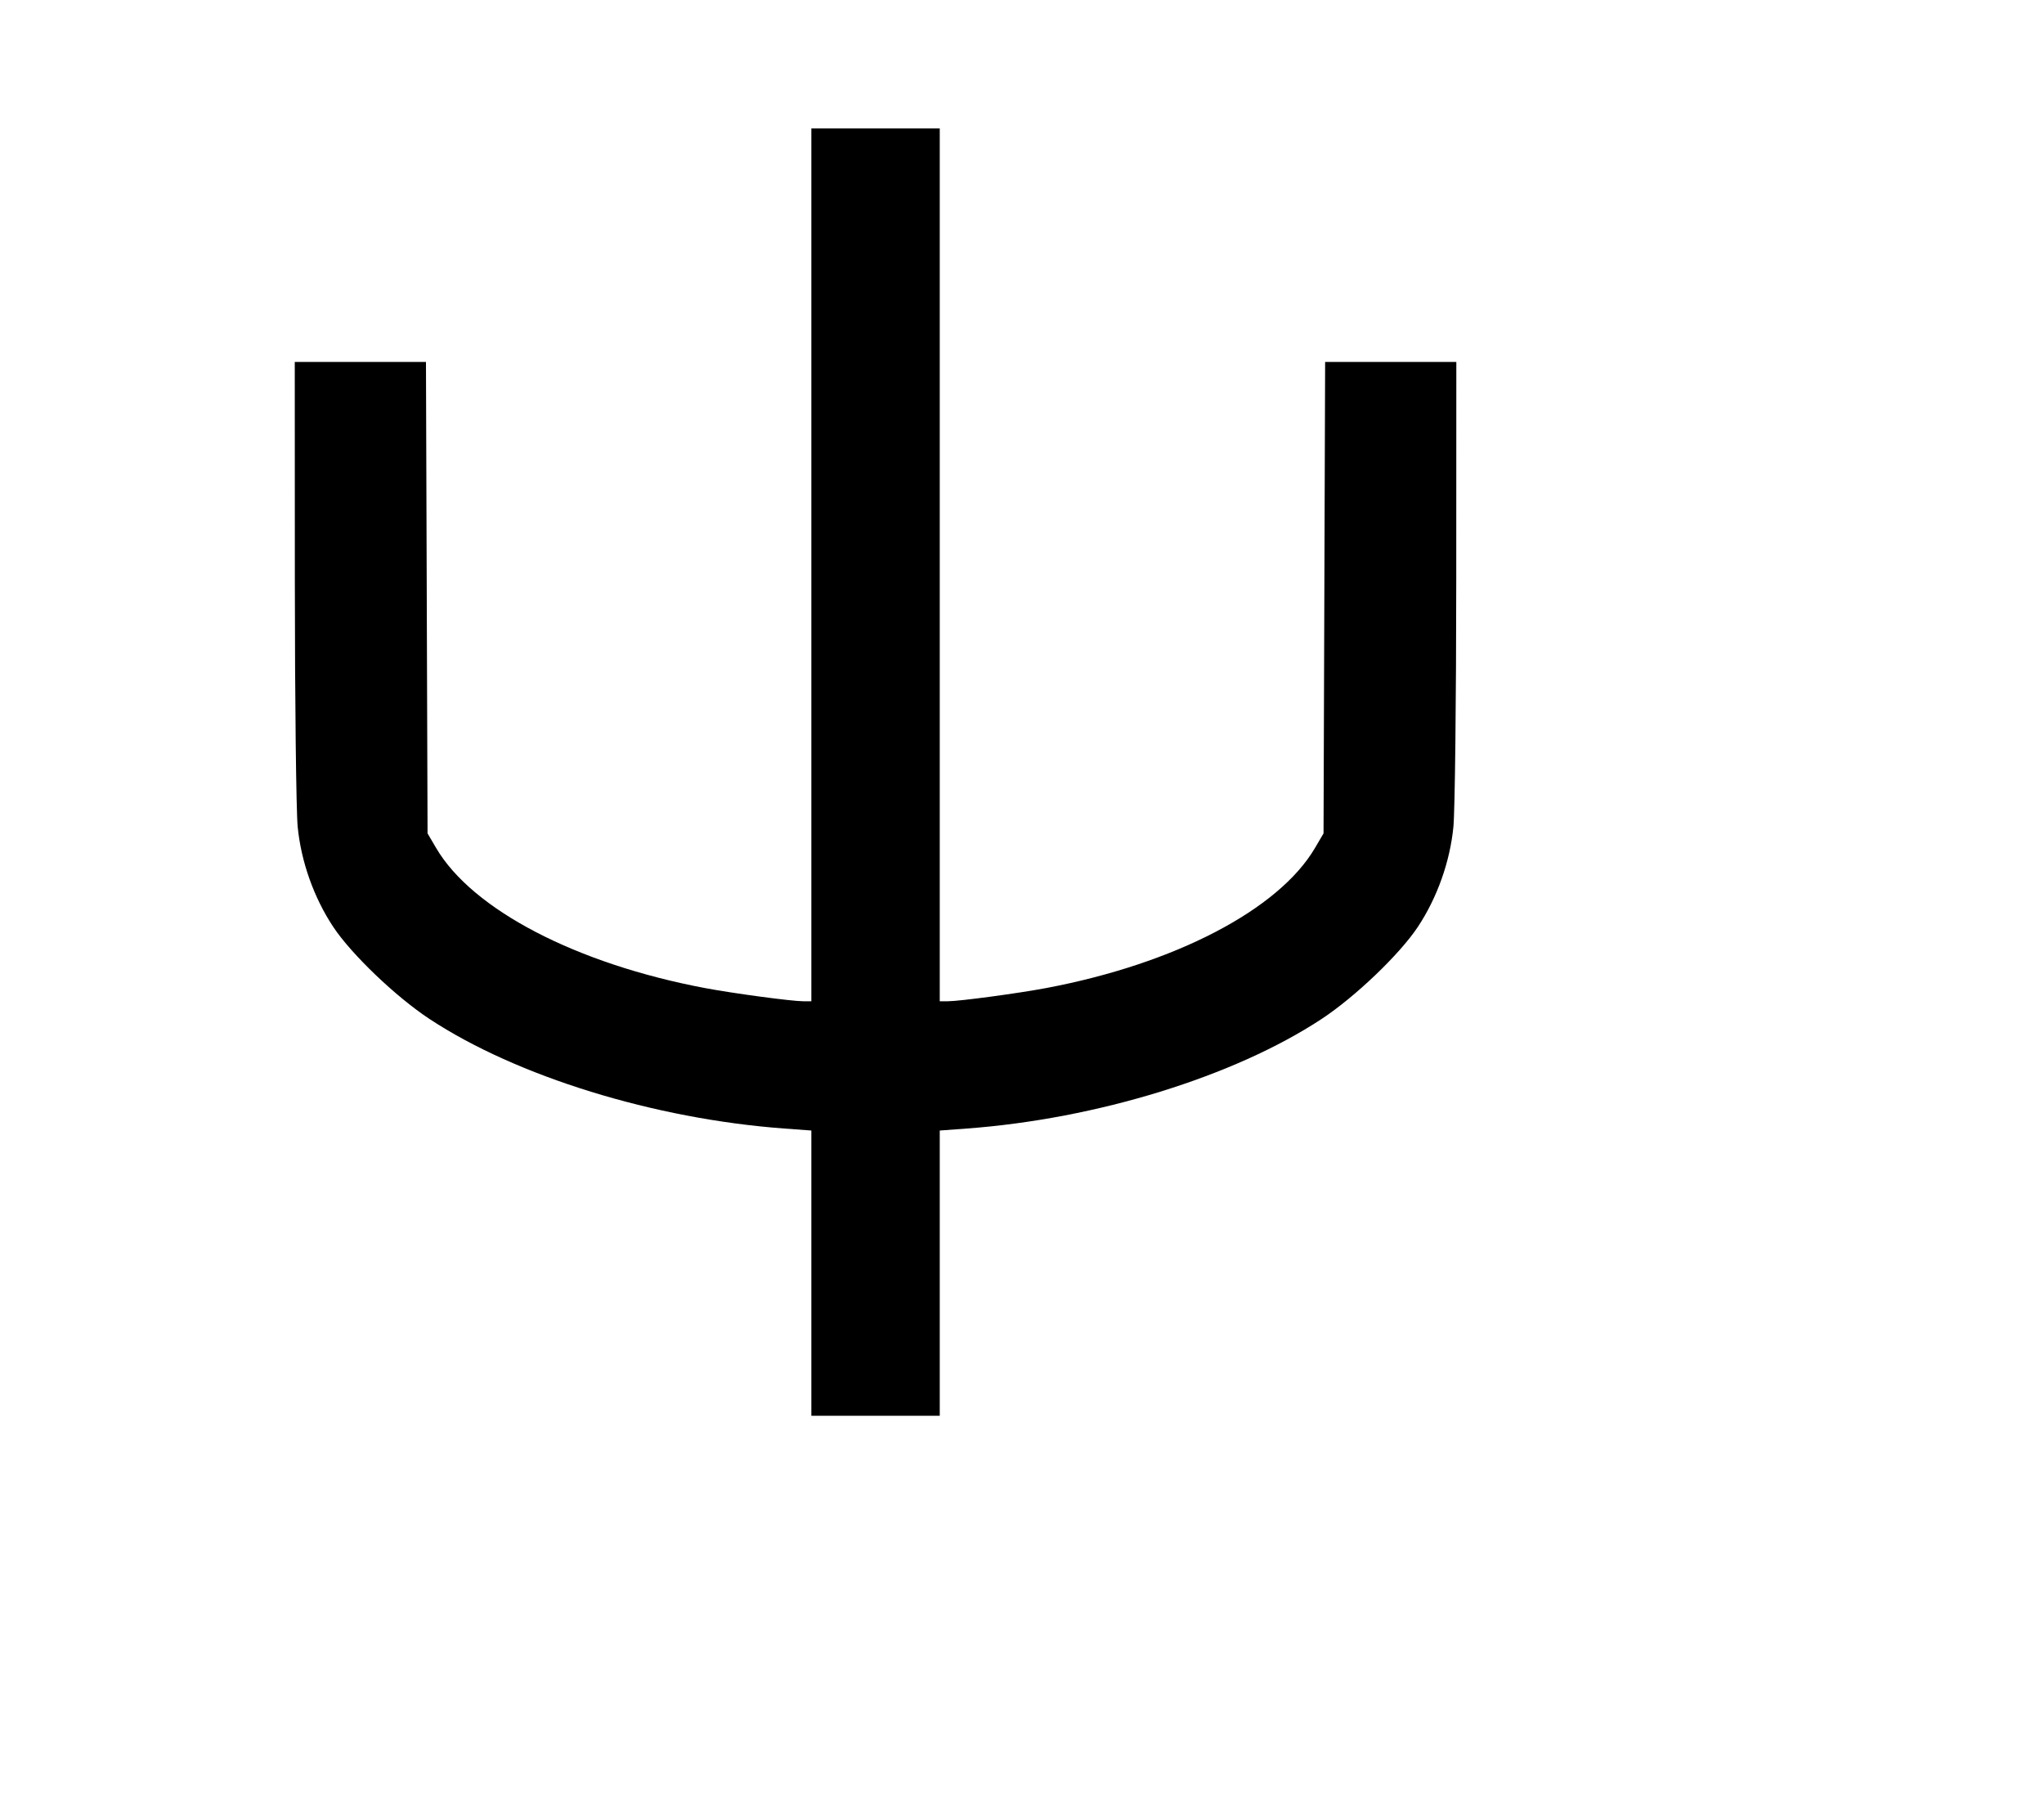
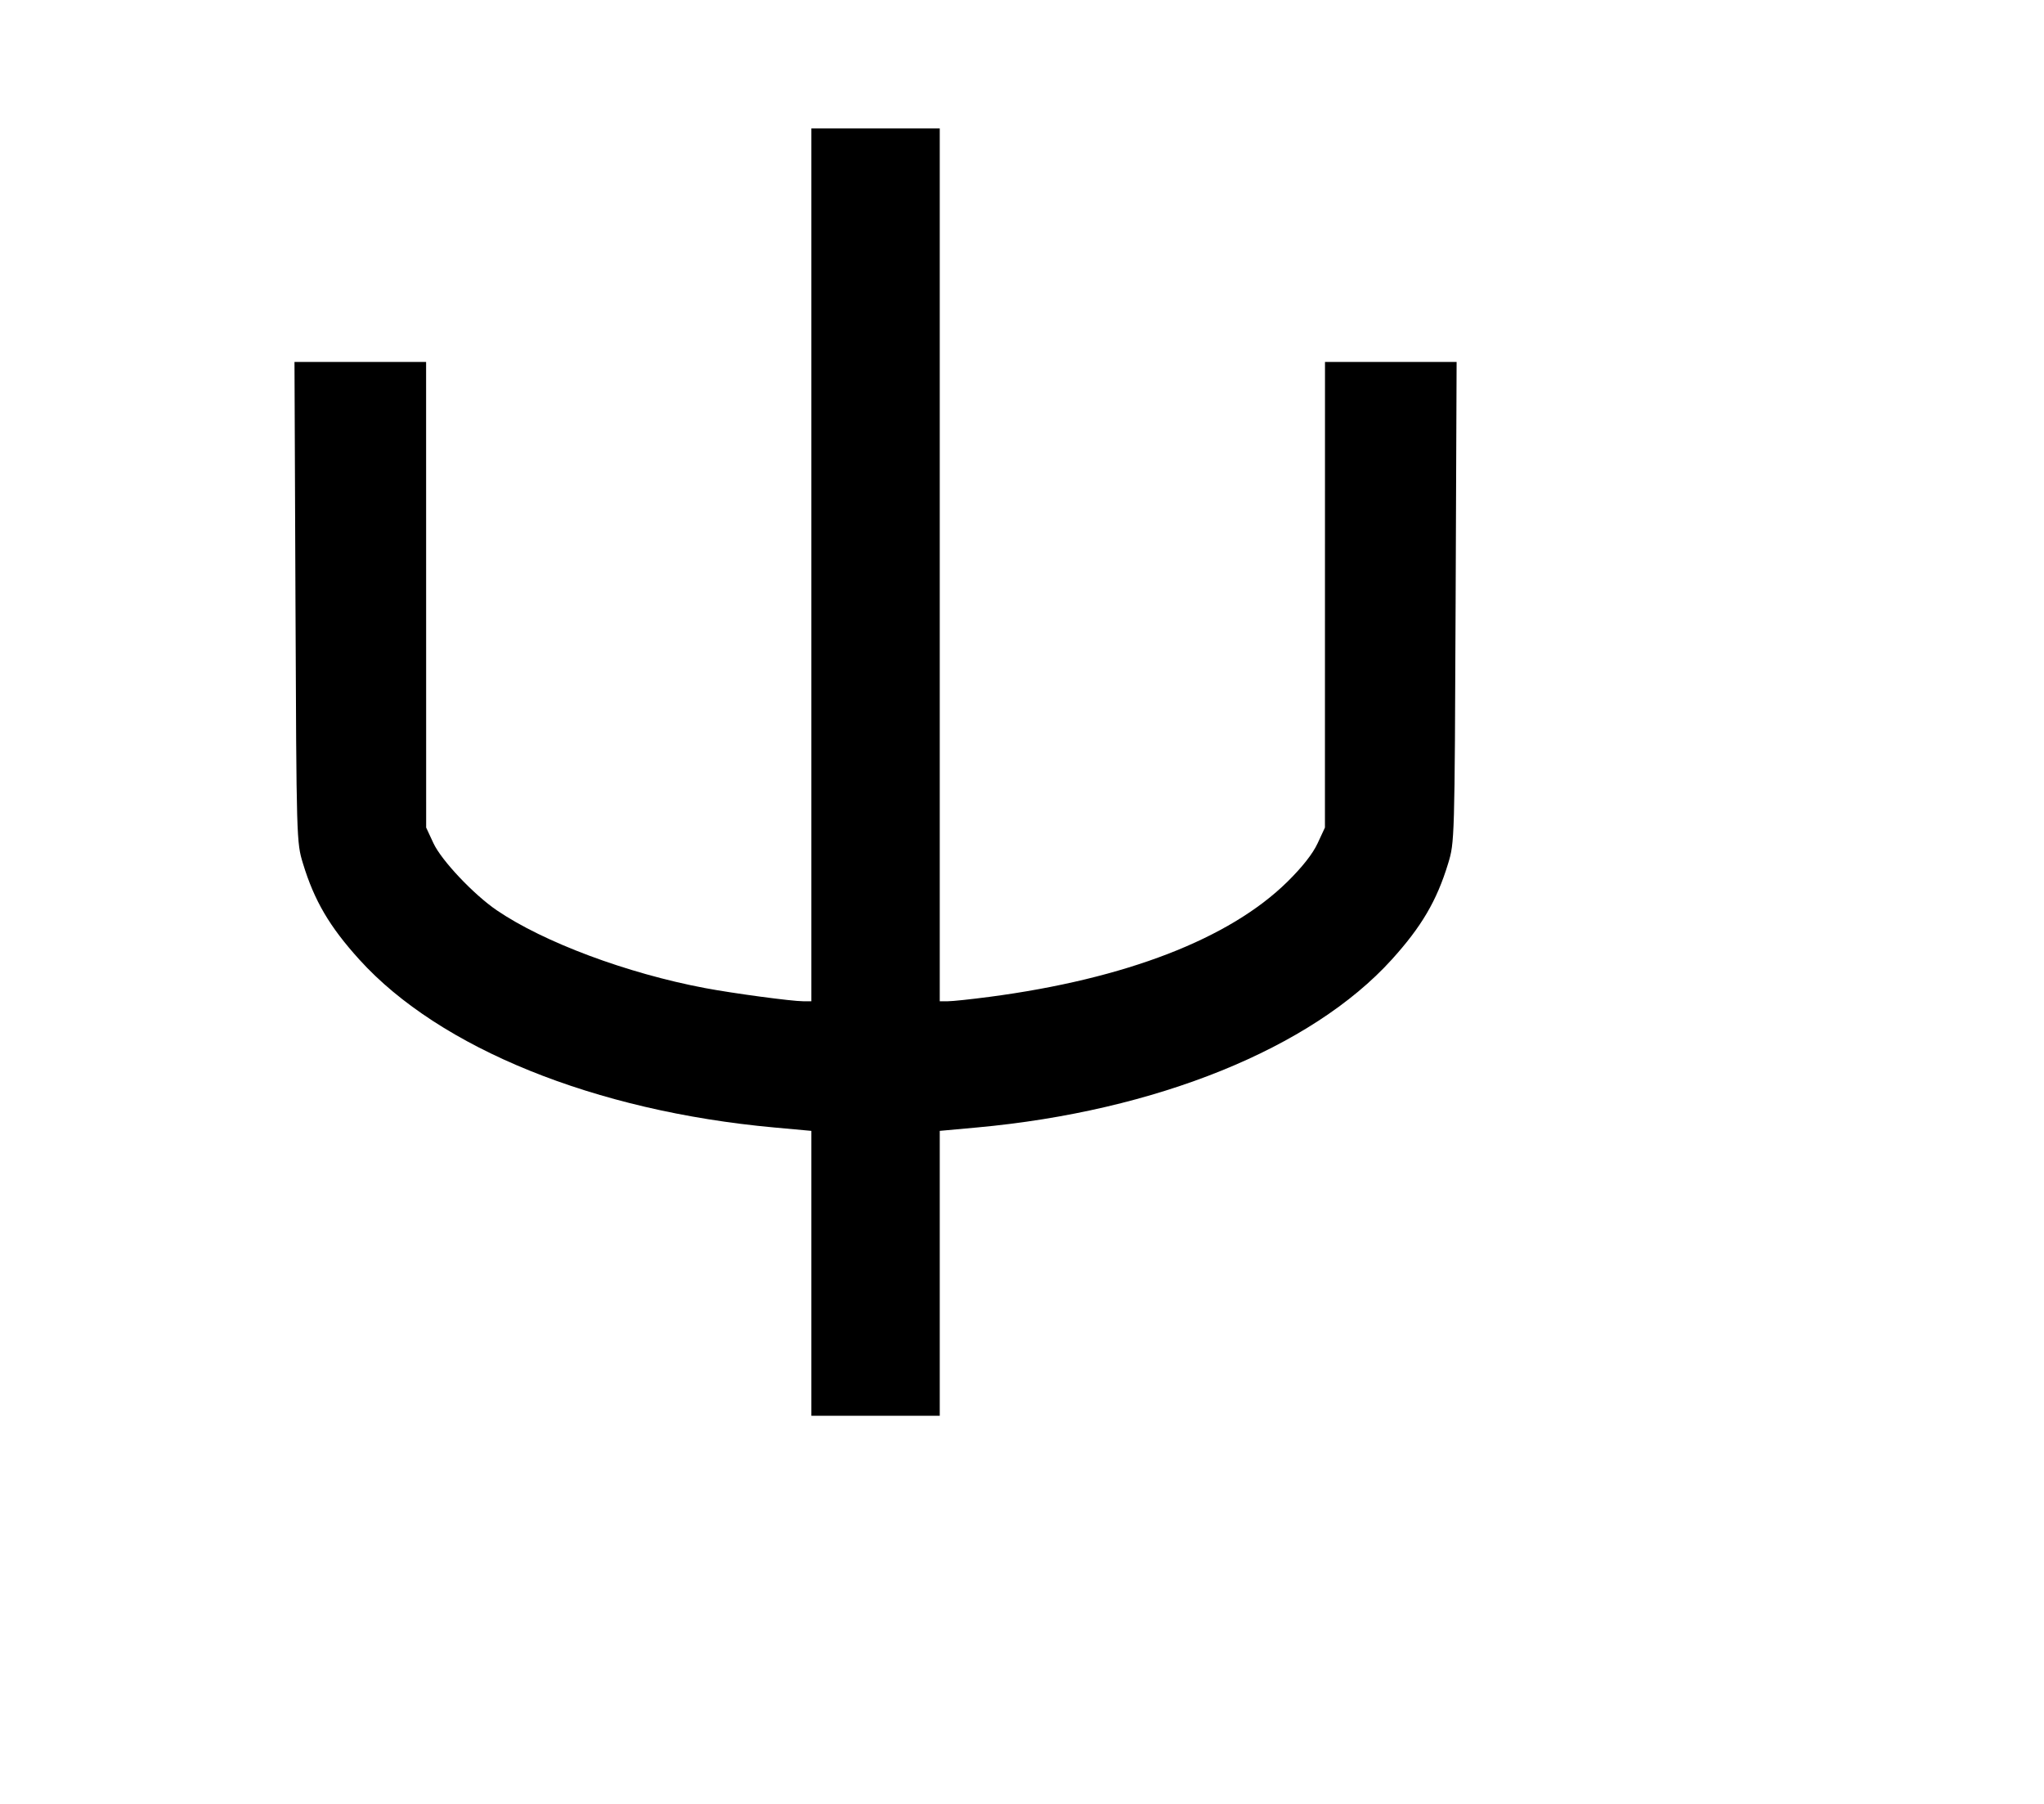
<svg xmlns="http://www.w3.org/2000/svg" width="136mm" height="120mm" version="1.1" viewBox="0 0 600 529.412">
-   <path d="M238.163 165.771 L 238.163 293.848 235.752 293.848 C 232.407 293.848,215.172 291.532,206.901 289.971 C 169.114 282.838,138.639 266.959,128.021 248.871 L 125.507 244.588 125.273 175.409 L 125.039 106.231 105.783 106.231 L 86.527 106.231 86.549 170.269 C 86.561 205.490,86.936 238.058,87.382 242.642 C 88.378 252.881,92.158 263.504,97.853 272.072 C 103.189 280.097,116.243 292.575,126.080 299.053 C 151.705 315.926,192.074 328.387,230.238 331.204 L 238.163 331.789 238.163 373.644 L 238.163 415.500 257.010 415.500 L 275.857 415.500 275.857 373.644 L 275.857 331.789 283.782 331.204 C 321.946 328.387,362.315 315.926,387.940 299.053 C 397.777 292.575,410.831 280.097,416.167 272.072 C 421.862 263.504,425.642 252.881,426.638 242.642 C 427.084 238.058,427.459 205.490,427.471 170.269 L 427.493 106.231 408.237 106.231 L 388.981 106.231 388.747 175.409 L 388.513 244.588 385.999 248.871 C 375.381 266.959,344.906 282.838,307.119 289.971 C 298.848 291.532,281.613 293.848,278.268 293.848 L 275.857 293.848 275.857 165.771 L 275.857 37.695 257.010 37.695 L 238.163 37.695 238.163 165.771 " stroke="none" fill-rule="evenodd" fill="black" />
+   <path d="M238.163 165.771 L 238.163 293.848 235.752 293.848 C 232.407 293.848,215.172 291.532,206.901 289.971 C 184.022 285.652,159.605 276.532,145.841 267.165 C 139.062 262.551,129.587 252.525,127.238 247.479 L 125.095 242.874 125.087 174.553 L 125.078 106.231 105.761 106.231 L 86.444 106.231 86.734 176.694 C 87.023 246.799,87.034 247.190,88.941 253.445 C 92.270 264.362,96.735 271.963,105.506 281.641 C 129.080 307.654,174.674 326.101,227.240 330.893 L 238.163 331.889 238.163 373.694 L 238.163 415.500 257.010 415.500 L 275.857 415.500 275.857 373.694 L 275.857 331.889 286.780 330.893 C 339.346 326.101,384.940 307.654,408.514 281.641 C 417.285 271.963,421.750 264.362,425.079 253.445 C 426.986 247.190,426.997 246.799,427.286 176.694 L 427.576 106.231 408.259 106.231 L 388.942 106.231 388.933 174.553 L 388.925 242.874 386.755 247.535 C 385.341 250.574,382.266 254.482,377.921 258.763 C 360.936 275.500,330.436 287.285,290.468 292.557 C 285.084 293.267,279.594 293.848,278.268 293.848 L 275.857 293.848 275.857 165.771 L 275.857 37.695 257.010 37.695 L 238.163 37.695 238.163 165.771 " stroke="none" fill-rule="evenodd" fill="black" />
</svg>
